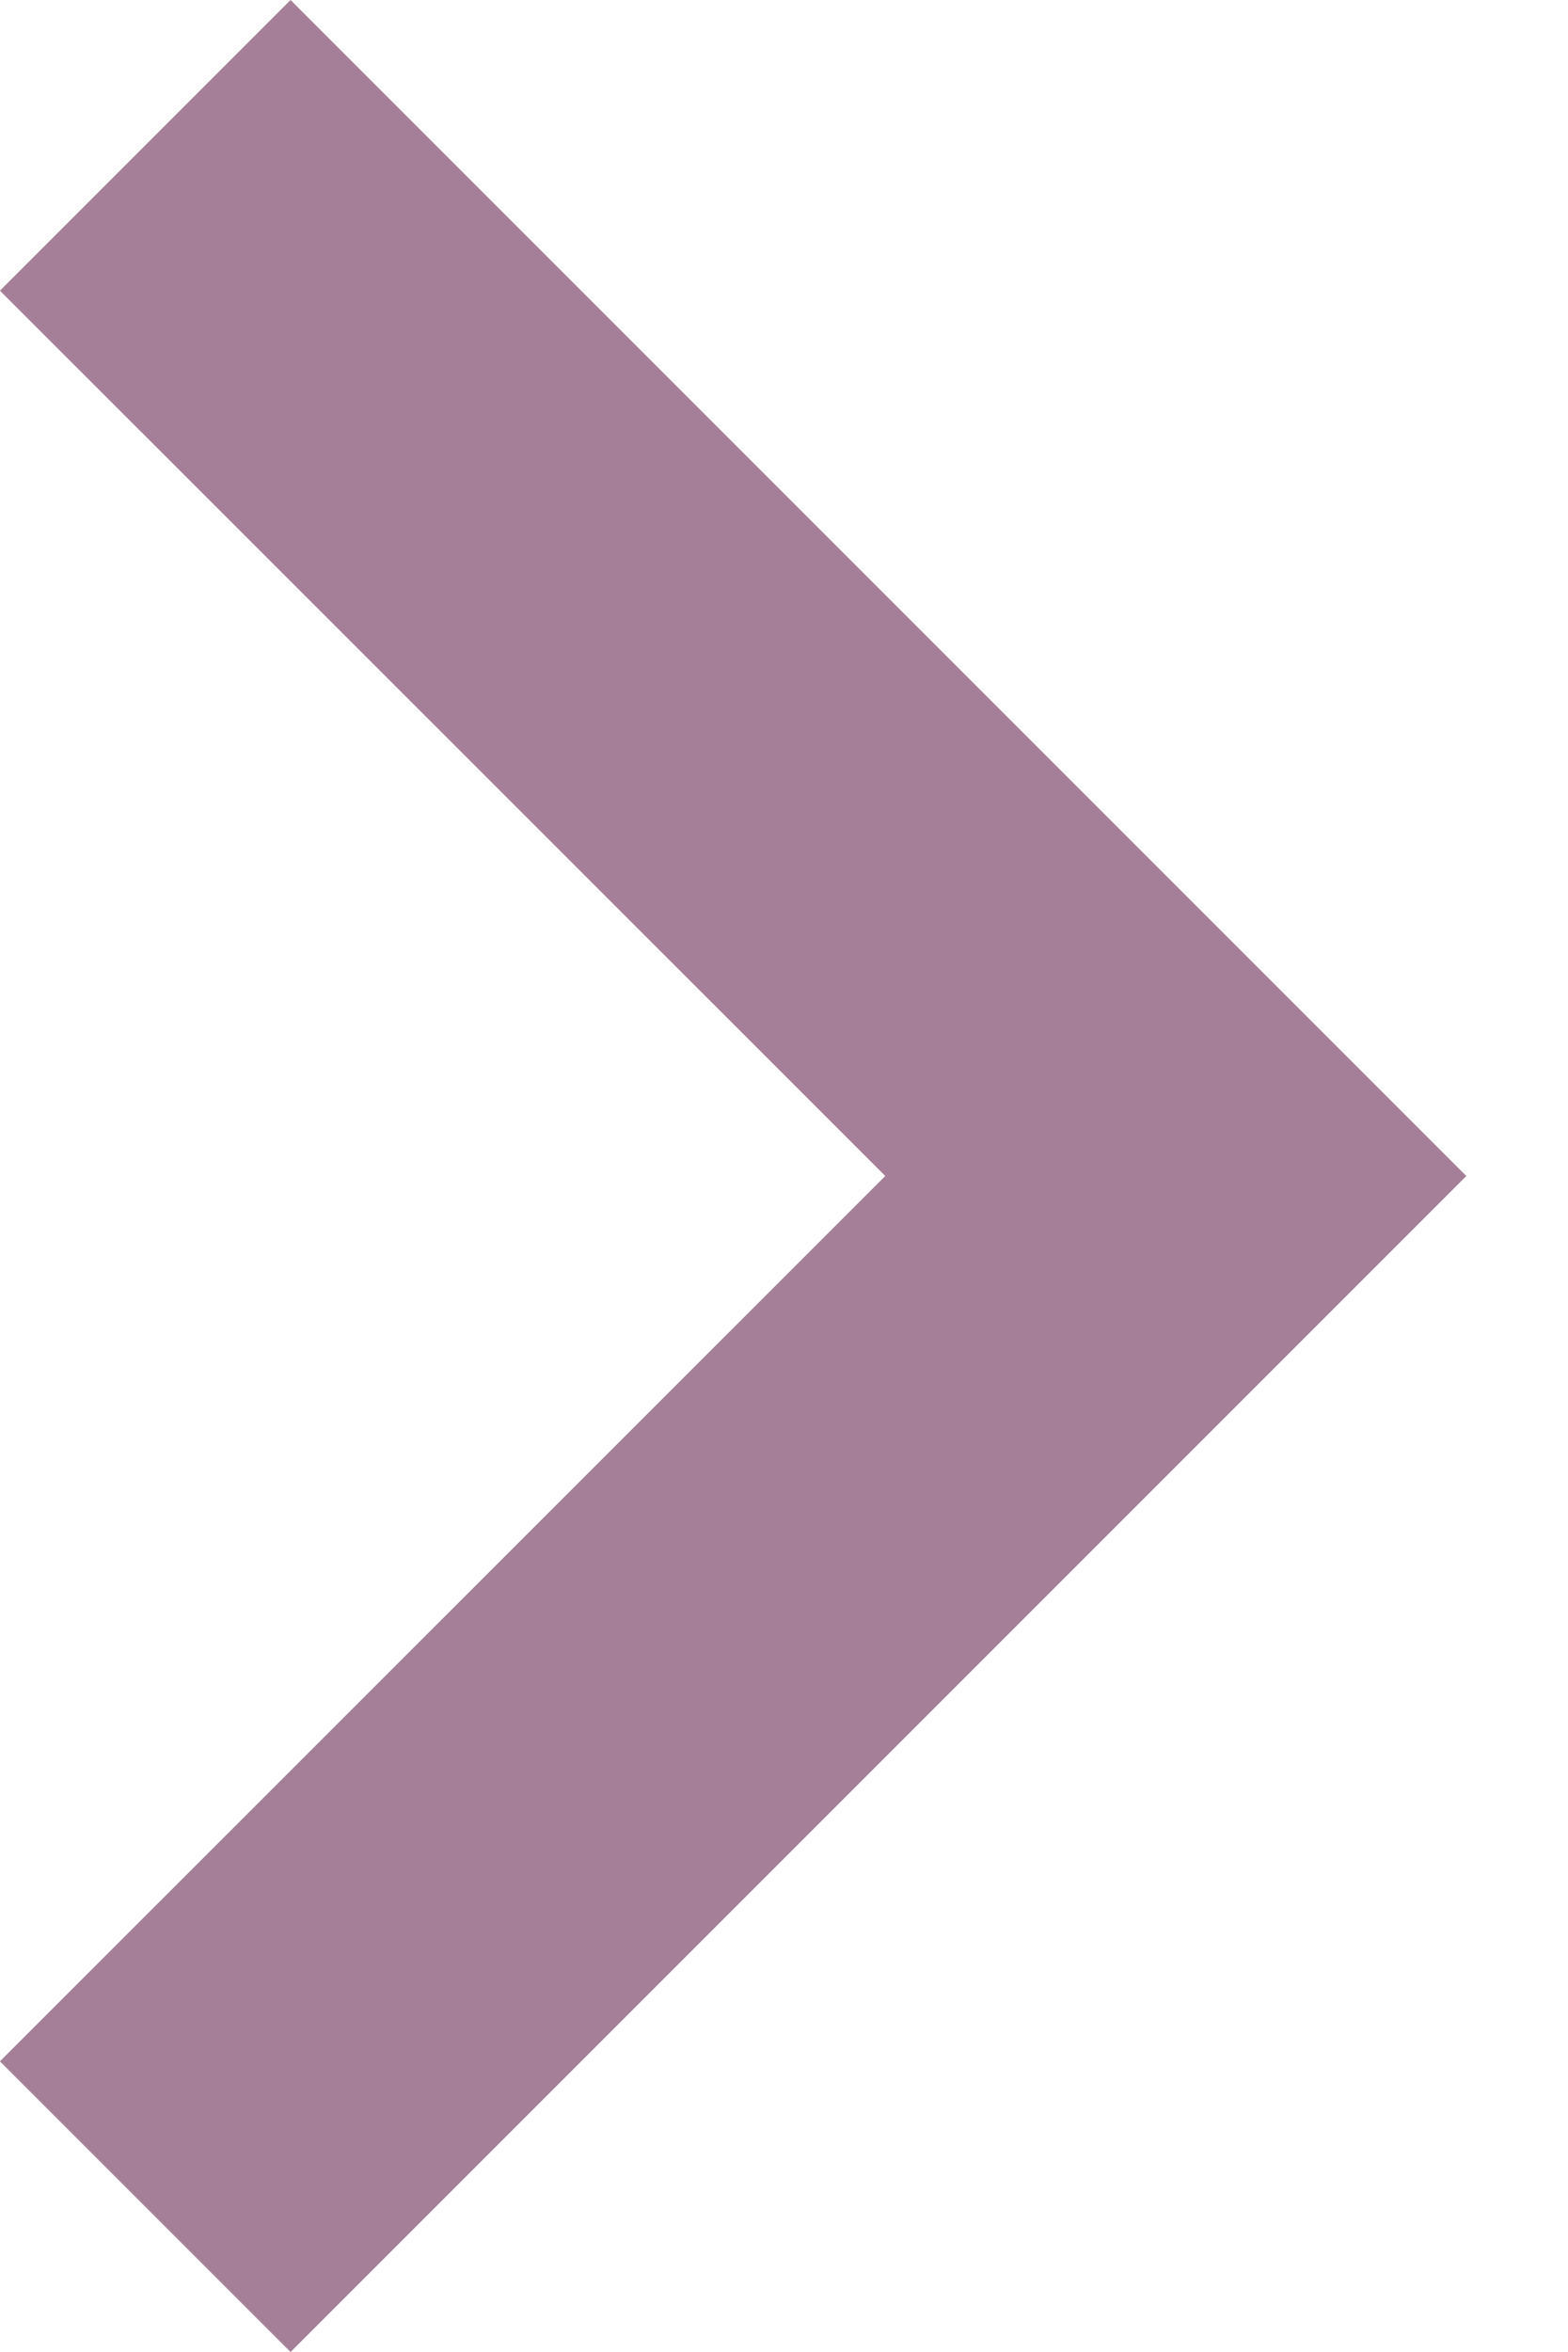
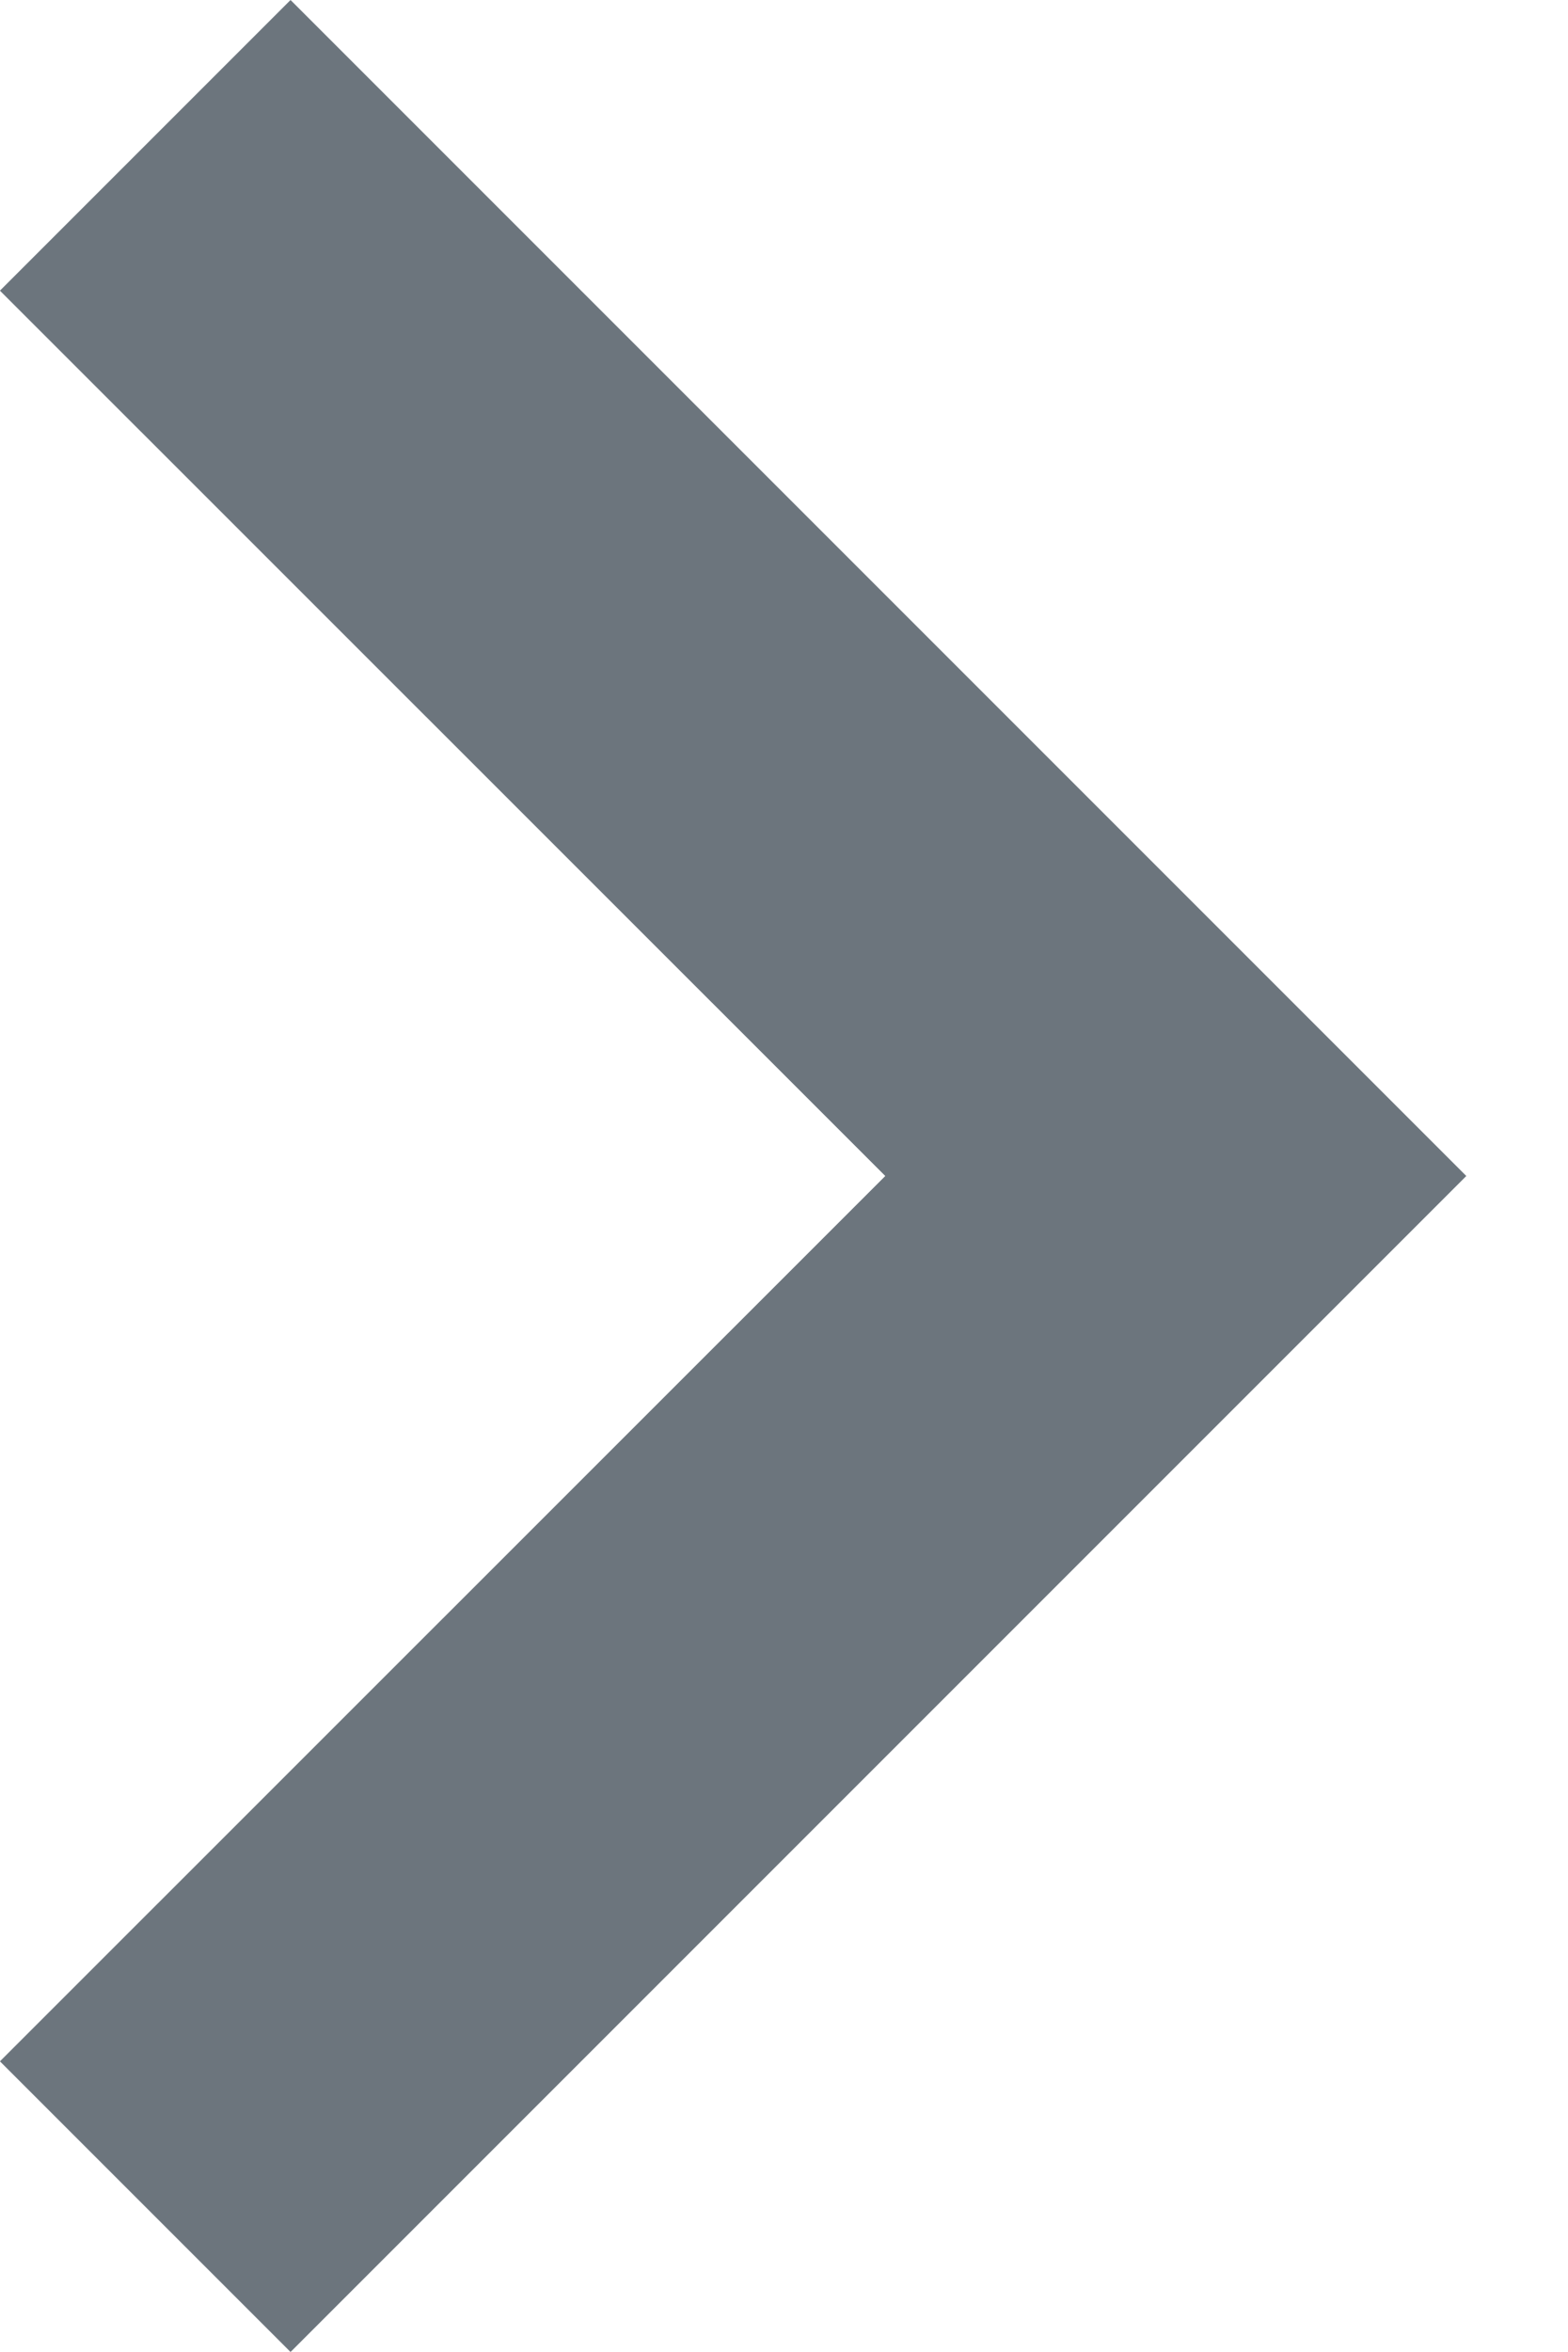
<svg xmlns="http://www.w3.org/2000/svg" width="8px" height="12px" viewBox="0 0 8 12" version="1.1">
  <g id="Page-1-Copy" stroke="none" stroke-width="1" fill="none" fill-rule="evenodd">
-     <g id="lista-pazienti" transform="translate(-1366, -949)" fill="#A57E97" fill-rule="nonzero">
+     <g id="lista-pazienti" transform="translate(-1366, -949)" fill="#6c757d" fill-rule="nonzero">
      <g id="Group-19" transform="translate(1253, 940)">
        <g id="Group-7-Copy-2" transform="translate(102, 0)">
          <g id="icons8-back" transform="translate(14.74131, 15) scale(-1, 1) translate(-14.74131, -15) translate(11, 9)">
            <polygon id="Path" points="6 0 0 6 6 12 7.483 10.517 2.965 6 7.483 1.483" />
          </g>
        </g>
      </g>
    </g>
  </g>
</svg>
